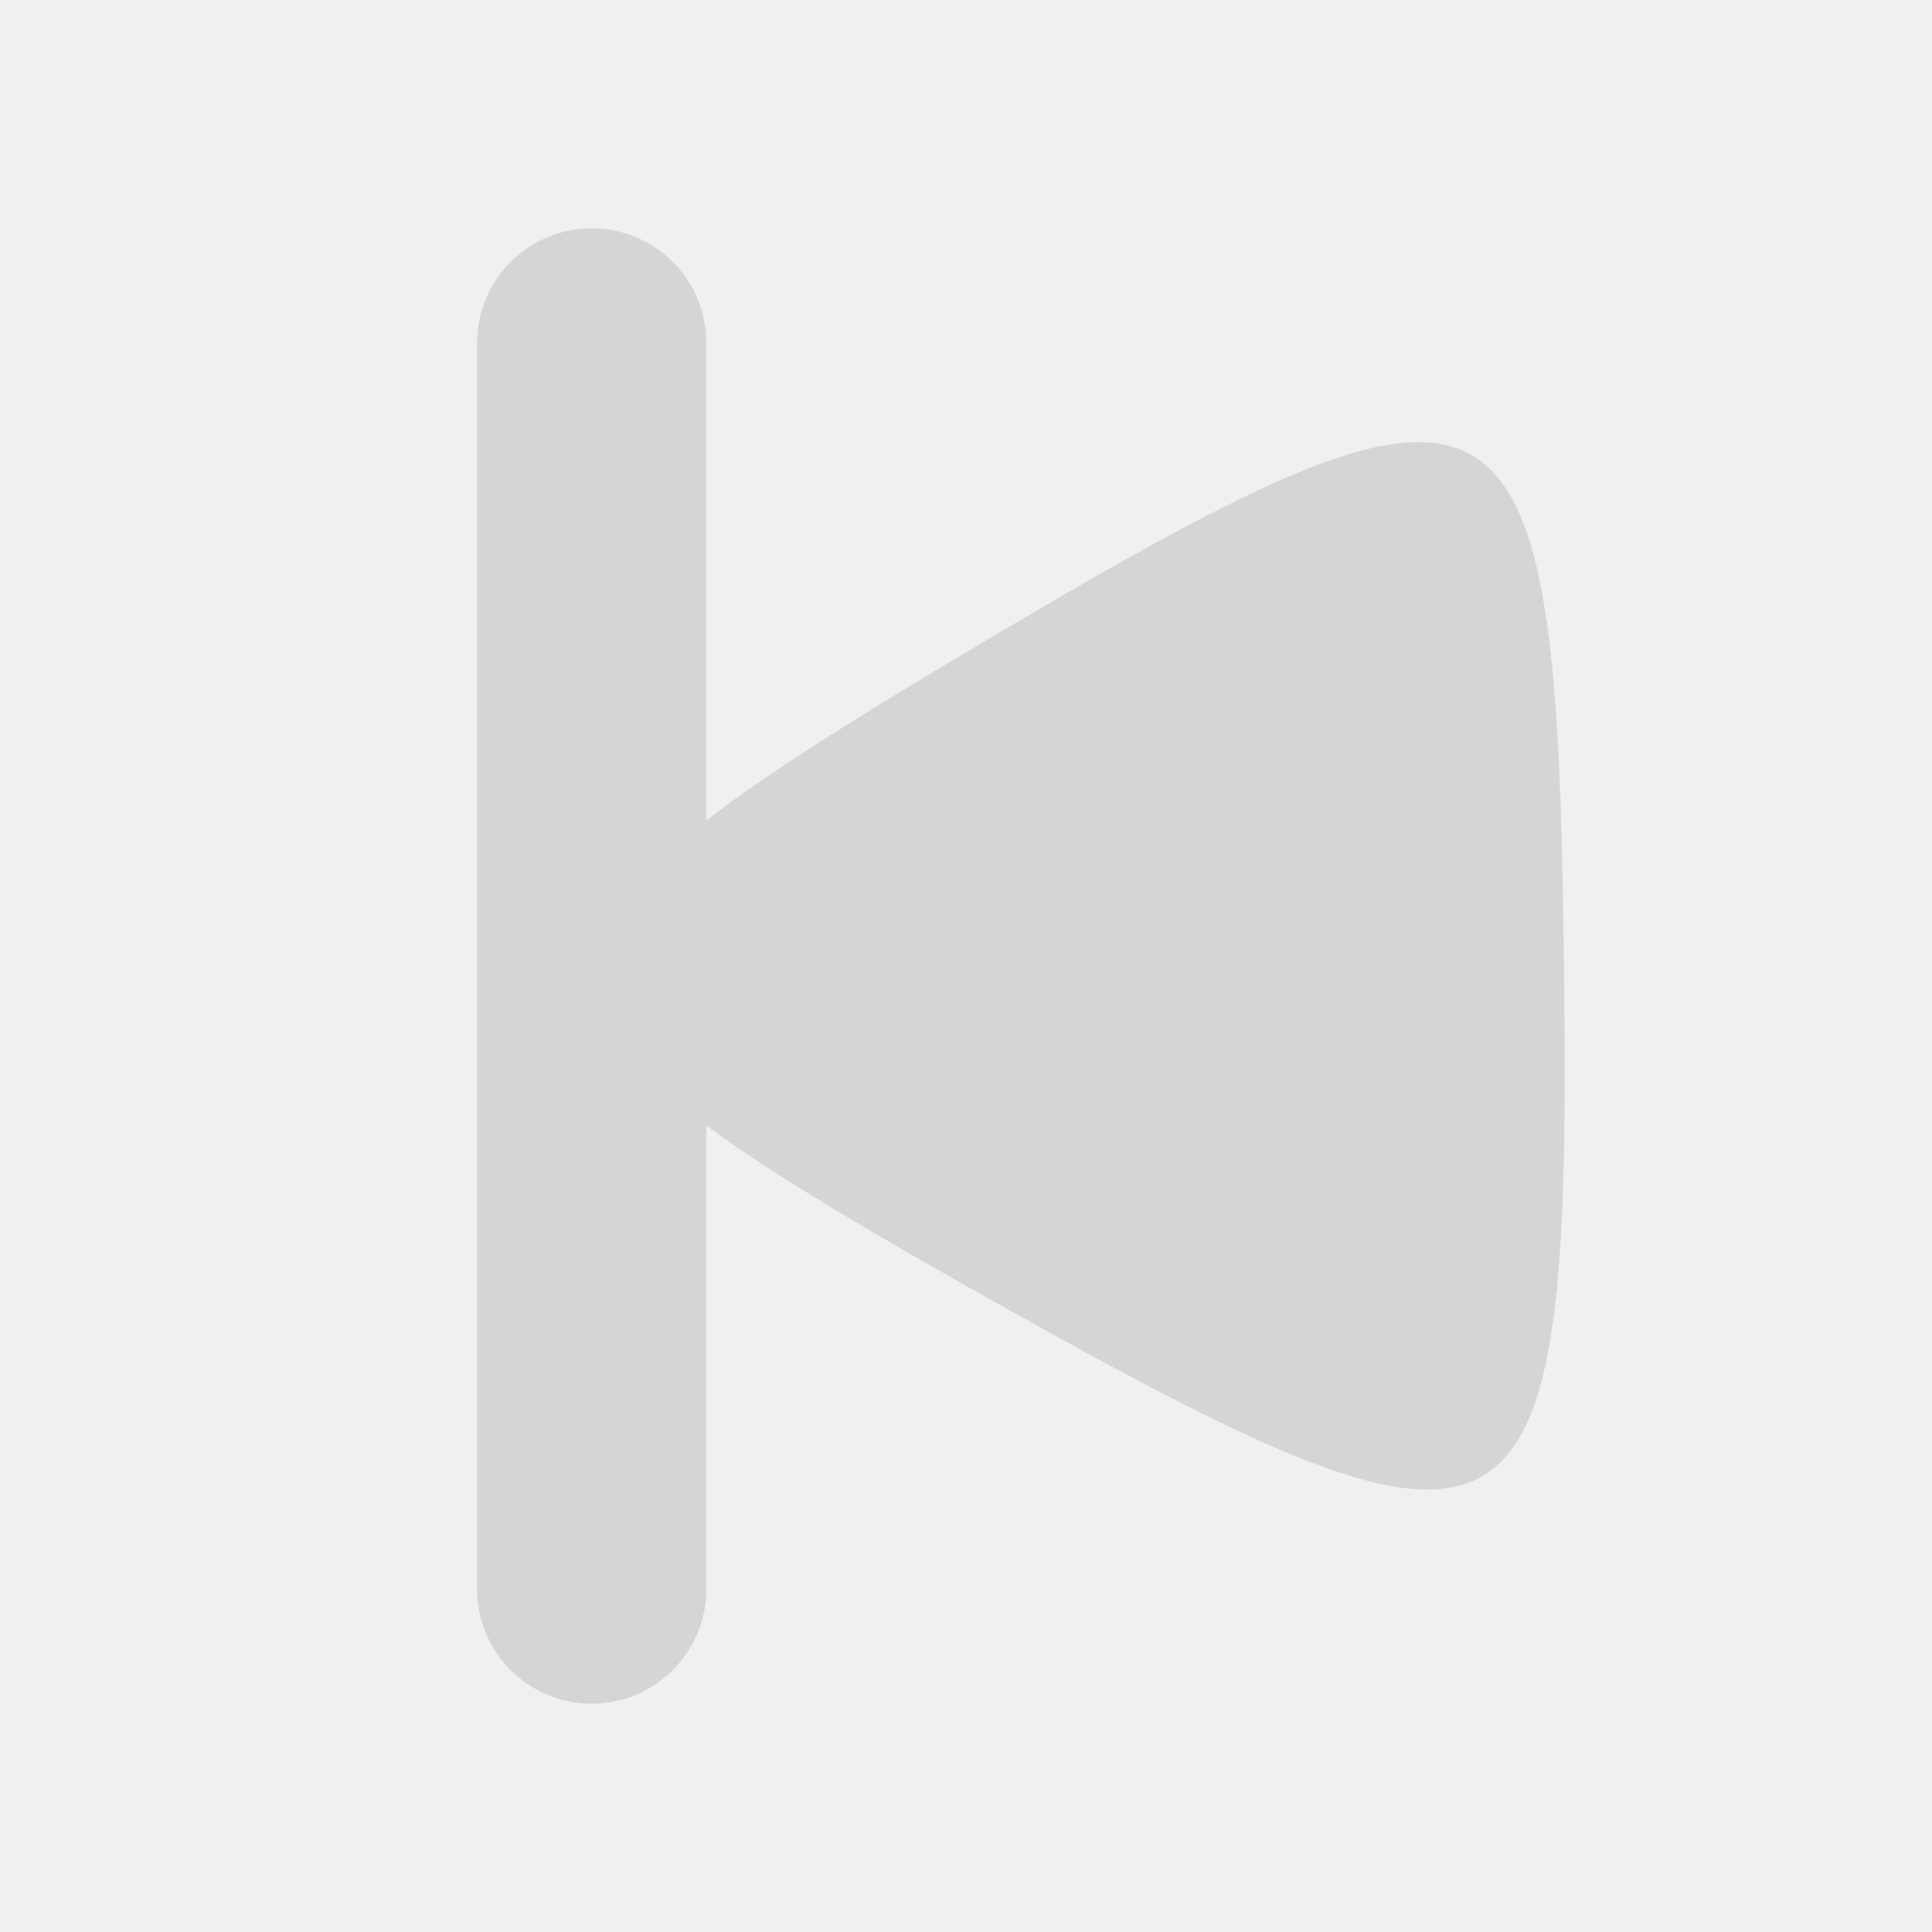
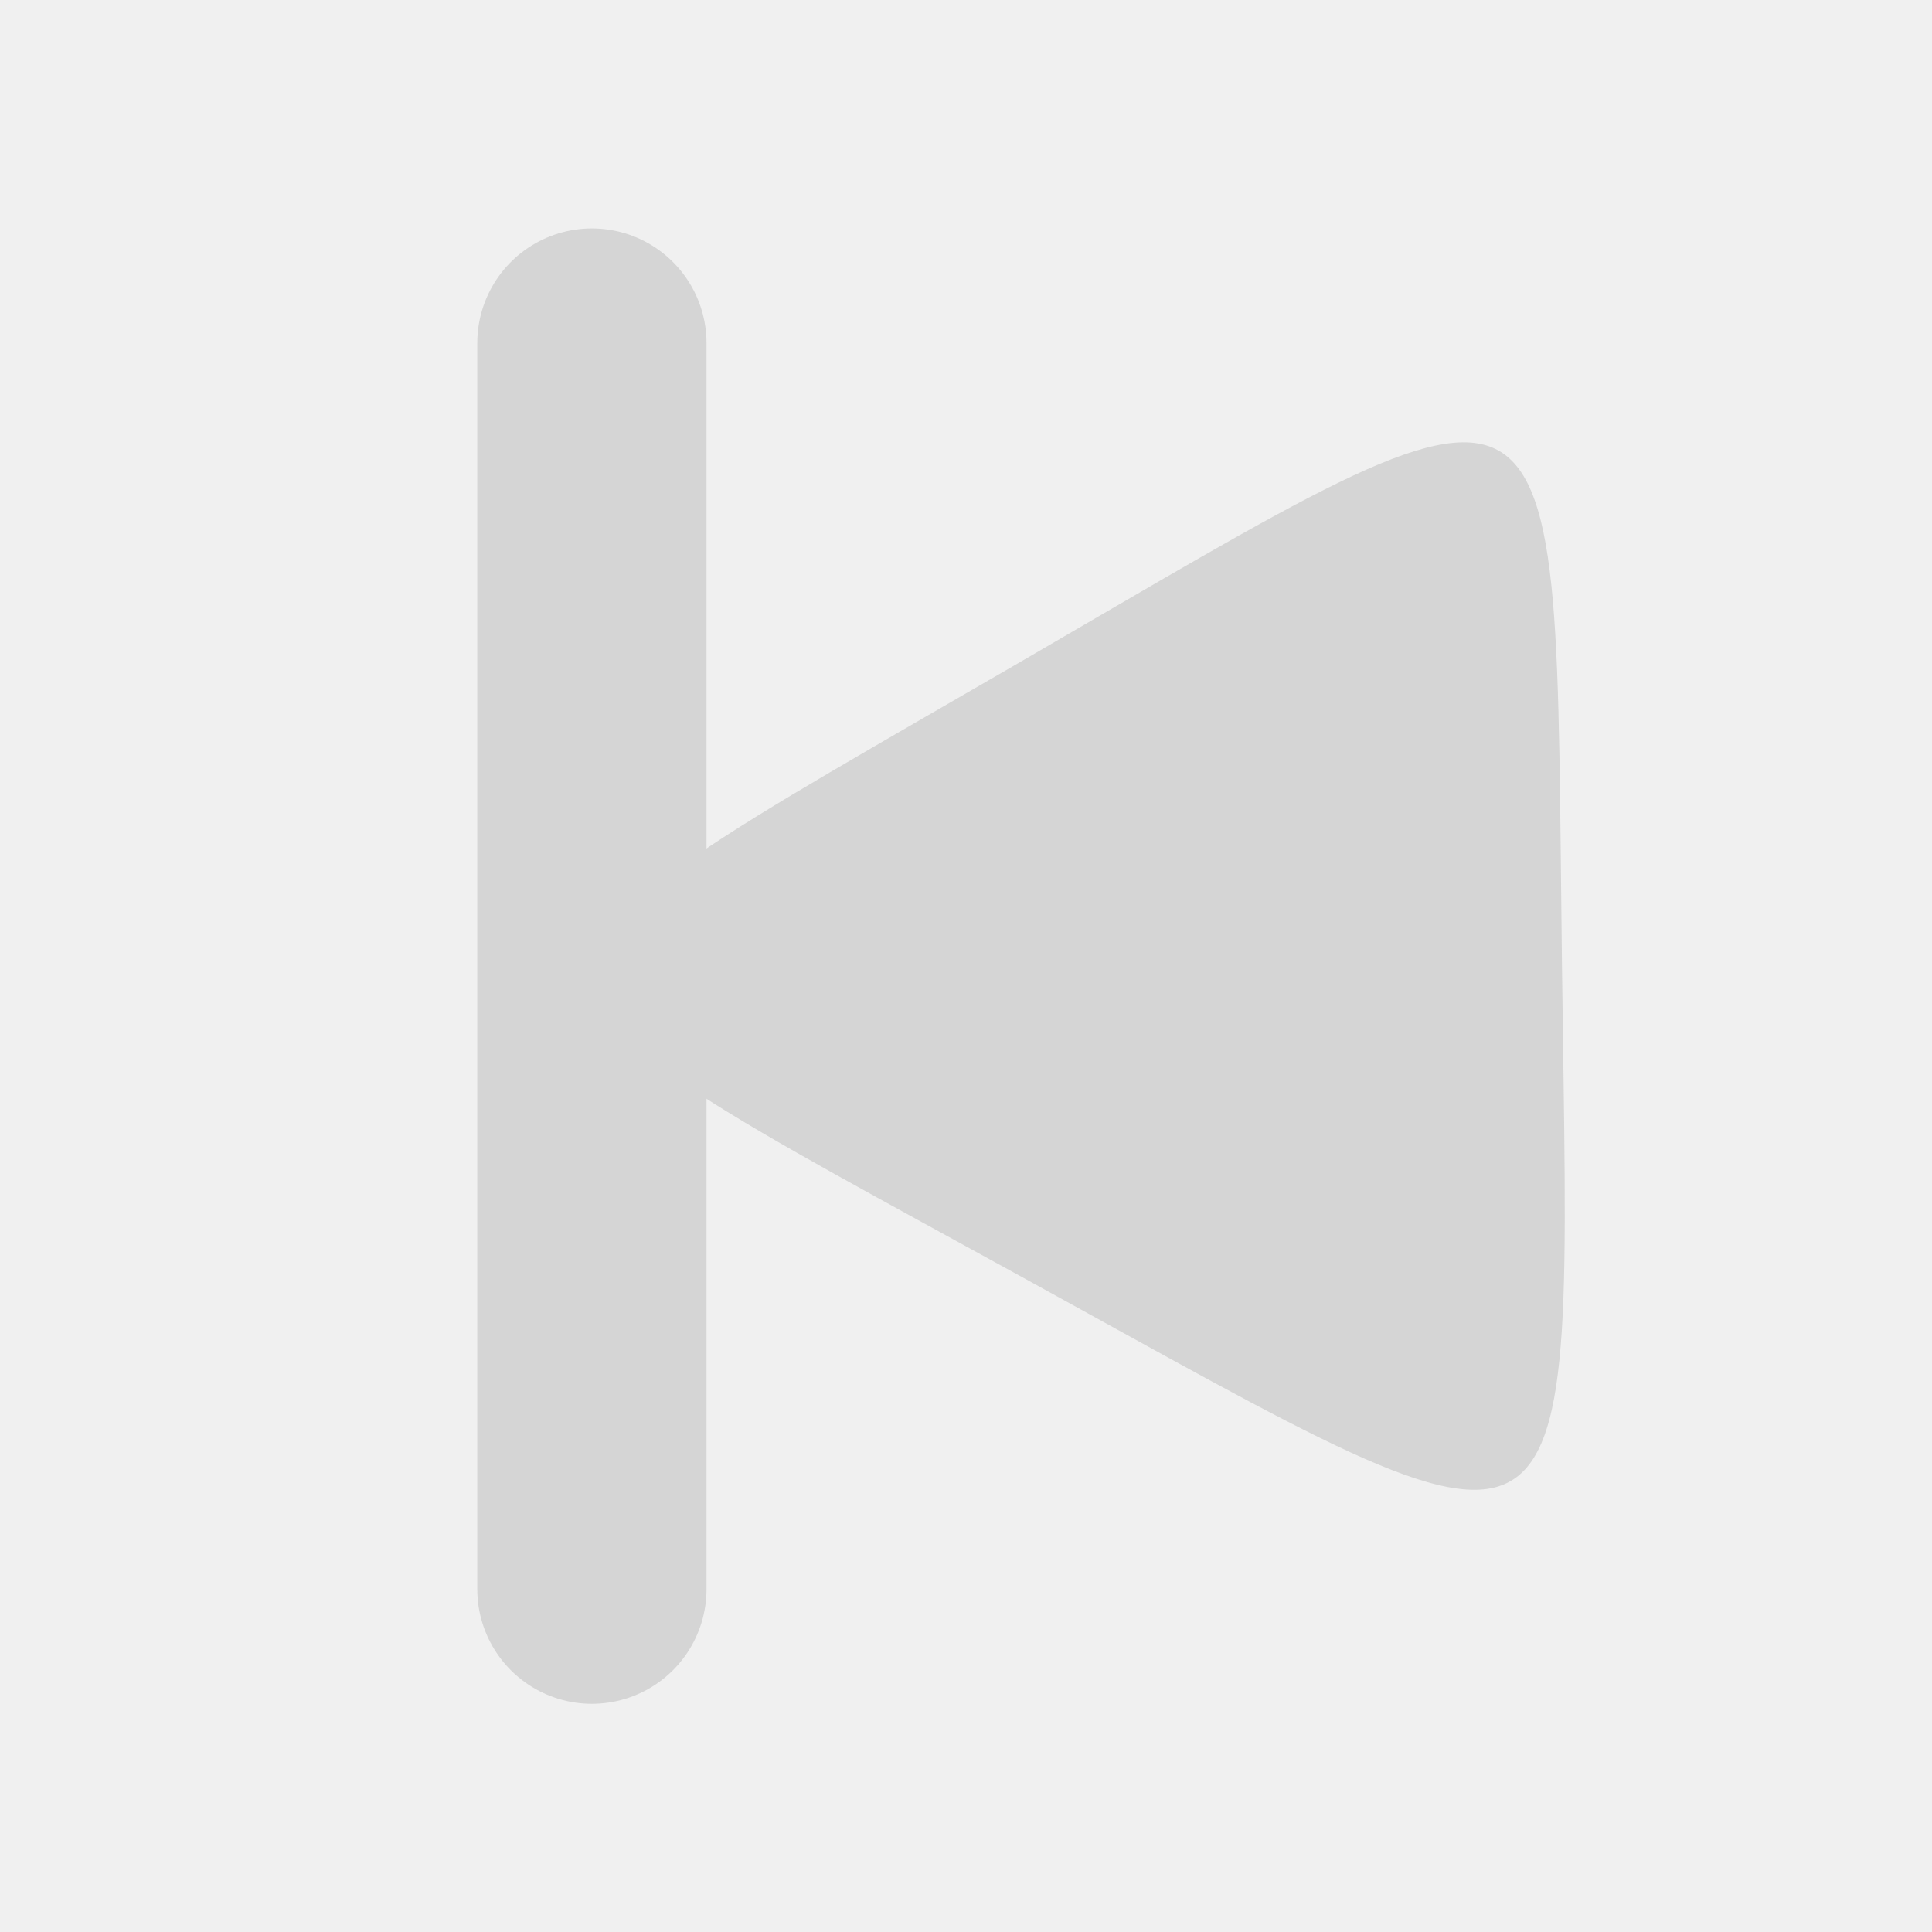
<svg xmlns="http://www.w3.org/2000/svg" xmlns:xlink="http://www.w3.org/1999/xlink" id="svg2" height="64" width="64" version="1.1" viewBox="0 0 64 64">
  <defs id="defs14">
    <linearGradient id="linearGradient3253">
      <stop id="stop3255" offset="0" style="stop-color:#89d5f8;stop-opacity:1;" />
      <stop id="stop3257" offset="1" style="stop-color:#00899e;stop-opacity:1;" />
    </linearGradient>
    <linearGradient id="linearGradient11979">
      <stop id="stop11981" offset="0" style="stop-color:#ffffff;stop-opacity:1;" />
      <stop id="stop11983" offset="1" style="stop-color:#729fcf;stop-opacity:1" />
    </linearGradient>
    <linearGradient id="linearGradient2846">
      <stop style="stop-color:#8a8a8a;stop-opacity:1;" offset="0" id="stop2848" />
      <stop style="stop-color:#484848;stop-opacity:1;" offset="1" id="stop2850" />
    </linearGradient>
    <linearGradient id="linearGradient2366">
      <stop style="stop-color:#ffffff;stop-opacity:1;" offset="0" id="stop2368" />
      <stop id="stop2374" offset="0.5" style="stop-color:#ffffff;stop-opacity:0.219;" />
      <stop style="stop-color:#ffffff;stop-opacity:1;" offset="1" id="stop2370" />
    </linearGradient>
    <linearGradient id="linearGradient4467">
      <stop id="stop4469" offset="0" style="stop-color:#ffffff;stop-opacity:1;" />
      <stop id="stop4471" offset="1" style="stop-color:#ffffff;stop-opacity:0.248;" />
    </linearGradient>
    <linearGradient id="linearGradient4454">
      <stop id="stop4456" offset="0" style="stop-color:#729fcf;stop-opacity:0.208;" />
      <stop id="stop4458" offset="1" style="stop-color:#729fcf;stop-opacity:0.676;" />
    </linearGradient>
    <linearGradient id="linearGradient4440">
      <stop id="stop4442" offset="0" style="stop-color:#7d7d7d;stop-opacity:1;" />
      <stop style="stop-color:#b1b1b1;stop-opacity:1;" offset="0.5" id="stop4448" />
      <stop id="stop4444" offset="1" style="stop-color:#686868;stop-opacity:1;" />
    </linearGradient>
    <radialGradient xlink:href="#linearGradient4467" id="radialGradient2097" cx="23.071" cy="35.127" fx="23.071" fy="35.127" r="10.319" gradientTransform="matrix(0.914812,0.01265023,-0.00821502,0.213562,2.253914,27.18889)" gradientUnits="userSpaceOnUse" />
    <linearGradient xlink:href="#linearGradient4467" id="linearGradient7922" x1="16.875" y1="22.852" x2="27.901" y2="34.977" gradientUnits="userSpaceOnUse" />
    <linearGradient xlink:href="#linearGradient2871" id="linearGradient7186" gradientUnits="userSpaceOnUse" x1="46.835" y1="45.264" x2="45.38" y2="50.94" />
    <linearGradient xlink:href="#linearGradient2402" id="linearGradient7184" gradientUnits="userSpaceOnUse" x1="18.936" y1="23.668" x2="53.589" y2="26.649" />
    <linearGradient xlink:href="#linearGradient2380" id="linearGradient7180" gradientUnits="userSpaceOnUse" x1="62.514" y1="36.061" x2="15.985" y2="20.609" />
    <linearGradient xlink:href="#linearGradient4467" id="linearGradient7189" gradientUnits="userSpaceOnUse" x1="13.435" y1="13.604" x2="22.375" y2="23.554" gradientTransform="rotate(180,23.96967,25.01237)" />
    <linearGradient xlink:href="#linearGradient4467" id="linearGradient7185" x1="13.435" y1="13.604" x2="22.375" y2="23.554" gradientUnits="userSpaceOnUse" />
    <linearGradient xlink:href="#linearGradient1322" id="linearGradient4975" x1="34.893" y1="36.423" x2="45.919" y2="48.548" gradientUnits="userSpaceOnUse" gradientTransform="translate(-18.01785,-13.57119)" />
    <linearGradient id="linearGradient1322">
      <stop id="stop1324" offset="0" style="stop-color:#729fcf" />
      <stop id="stop1326" offset="1" style="stop-color:#5187d6;stop-opacity:1;" />
    </linearGradient>
    <linearGradient xlink:href="#linearGradient4467" id="linearGradient1491" gradientUnits="userSpaceOnUse" x1="5.965" y1="26.048" x2="52.854" y2="26.048" />
    <linearGradient id="linearGradient2402">
      <stop style="stop-color:#729fcf;stop-opacity:1;" offset="0" id="stop2404" />
      <stop style="stop-color:#528ac5;stop-opacity:1;" offset="1" id="stop2406" />
    </linearGradient>
    <linearGradient id="linearGradient2871">
      <stop style="stop-color:#3465a4;stop-opacity:1;" offset="0" id="stop2873" />
      <stop style="stop-color:#3465a4;stop-opacity:1" offset="1" id="stop2875" />
    </linearGradient>
    <linearGradient xlink:href="#linearGradient2690" id="linearGradient2696" x1="32.648" y1="30.749" x2="37.124" y2="24.842" gradientUnits="userSpaceOnUse" gradientTransform="translate(-48.77039,-5.765705)" />
    <linearGradient id="linearGradient2690">
      <stop style="stop-color:#c4d7eb;stop-opacity:1;" offset="0" id="stop2692" />
      <stop style="stop-color:#c4d7eb;stop-opacity:0;" offset="1" id="stop2694" />
    </linearGradient>
    <linearGradient xlink:href="#linearGradient2682" id="linearGradient2688" x1="36.714" y1="31.456" x2="37.124" y2="24.842" gradientUnits="userSpaceOnUse" gradientTransform="translate(-48.77039,-5.765705)" />
    <linearGradient id="linearGradient2682">
      <stop style="stop-color:#3977c3;stop-opacity:1;" offset="0" id="stop2684" />
      <stop style="stop-color:#89aedc;stop-opacity:0;" offset="1" id="stop2686" />
    </linearGradient>
    <linearGradient id="linearGradient2380">
      <stop style="stop-color:#b9cfe7;stop-opacity:1" offset="0" id="stop2382" />
      <stop style="stop-color:#729fcf;stop-opacity:1" offset="1" id="stop2384" />
    </linearGradient>
    <linearGradient xlink:href="#linearGradient2831" id="linearGradient1486" gradientUnits="userSpaceOnUse" gradientTransform="translate(-48.30498,-6.043298)" x1="13.479" y1="10.612" x2="15.419" y2="19.115" />
    <linearGradient id="linearGradient2831">
      <stop style="stop-color:#3465a4;stop-opacity:1;" offset="0" id="stop2833" />
      <stop id="stop2855" offset="0.333" style="stop-color:#5b86be;stop-opacity:1;" />
      <stop style="stop-color:#83a8d8;stop-opacity:0;" offset="1" id="stop2835" />
    </linearGradient>
    <linearGradient xlink:href="#linearGradient2871" id="linearGradient1488" gradientUnits="userSpaceOnUse" gradientTransform="rotate(180,-0.62124,20.04085)" x1="37.128" y1="29.73" x2="37.065" y2="26.194" />
    <radialGradient xlink:href="#linearGradient4467" id="radialGradient1503" gradientUnits="userSpaceOnUse" gradientTransform="matrix(1,0,0,0.536723,0,16.87306)" cx="24.837" cy="36.421" fx="24.837" fy="36.421" r="15.645" />
    <linearGradient id="linearGradient3864">
      <stop id="stop3866" offset="0" style="stop-color:#71b2f8;stop-opacity:1;" />
      <stop id="stop3868" offset="1" style="stop-color:#002795;stop-opacity:1;" />
    </linearGradient>
    <radialGradient xlink:href="#linearGradient3864" id="radialGradient2571" gradientUnits="userSpaceOnUse" cx="342.583" cy="27.257" fx="342.583" fy="27.257" r="19.571" gradientTransform="matrix(1.625841,0.5434973,-8.8819886e-2,0.2656996,-215.0241,-170.9019)" />
    <radialGradient xlink:href="#linearGradient3593" id="radialGradient3352" gradientUnits="userSpaceOnUse" cx="345.284" cy="15.561" fx="345.284" fy="15.561" r="19.571" gradientTransform="translate(-0.1767767,-2.65165)" />
    <linearGradient id="linearGradient3593">
      <stop style="stop-color:#c8e0f9;stop-opacity:1;" offset="0" id="stop3595" />
      <stop style="stop-color:#637dca;stop-opacity:1;" offset="1" id="stop3597" />
    </linearGradient>
    <radialGradient xlink:href="#linearGradient3593" id="radialGradient3354" gradientUnits="userSpaceOnUse" cx="330.638" cy="39.963" fx="330.638" fy="39.963" r="19.571" gradientTransform="translate(-0.1767767,-2.65165)" />
    <radialGradient xlink:href="#linearGradient3864" id="radialGradient3369" gradientUnits="userSpaceOnUse" gradientTransform="matrix(1.625841,0.5434973,-8.8819886e-2,0.2656996,-461.8107,-173.0627)" cx="342.583" cy="27.257" fx="342.583" fy="27.257" r="19.571" />
    <radialGradient xlink:href="#linearGradient3593" id="radialGradient3372" gradientUnits="userSpaceOnUse" gradientTransform="matrix(1.001232,0,0,0.9421773,-327.5031,-4.331665)" cx="345.284" cy="15.561" fx="345.284" fy="15.561" r="19.571" />
    <radialGradient xlink:href="#linearGradient3593" id="radialGradient3375" gradientUnits="userSpaceOnUse" gradientTransform="matrix(1.001232,0,0,0.9421773,-287.8179,-28.14305)" cx="330.638" cy="39.963" fx="330.638" fy="39.963" r="19.571" />
    <radialGradient xlink:href="#linearGradient3864" id="radialGradient3380" gradientUnits="userSpaceOnUse" gradientTransform="matrix(0.9829174,1.324085,-1.233005,0.8105158,-131.0413,-483.7456)" cx="320.44" cy="113.234" fx="320.44" fy="113.234" r="19.571" />
    <linearGradient xlink:href="#linearGradient3864" id="linearGradient3914" x1="6.945" y1="36.839" x2="48.691" y2="36.839" gradientUnits="userSpaceOnUse" gradientTransform="matrix(1.001232,0,0,0.9421773,-4.869961,-2.386316)" />
    <linearGradient xlink:href="#linearGradient3864" id="linearGradient3792" gradientUnits="userSpaceOnUse" gradientTransform="matrix(1.001232,0,0,0.9421773,-4.869961,-2.386316)" x1="6.83" y1="34.146" x2="48.691" y2="36.839" />
    <radialGradient xlink:href="#linearGradient3864" id="radialGradient3812" gradientUnits="userSpaceOnUse" gradientTransform="matrix(1.001232,0,0,0.9421773,-287.8179,-28.14305)" cx="330.638" cy="39.963" fx="330.638" fy="39.963" r="19.571" />
    <radialGradient xlink:href="#linearGradient3593" id="radialGradient3814" gradientUnits="userSpaceOnUse" gradientTransform="matrix(1.001232,0,0,0.9421773,-327.5031,-4.331665)" cx="345.284" cy="15.561" fx="345.284" fy="15.561" r="19.571" />
    <radialGradient xlink:href="#linearGradient3864" id="radialGradient3816" gradientUnits="userSpaceOnUse" gradientTransform="matrix(0.9829174,1.324085,-1.233005,0.8105158,-131.0413,-483.7456)" cx="320.44" cy="113.234" fx="320.44" fy="113.234" r="19.571" />
    <radialGradient xlink:href="#linearGradient4467" id="radialGradient3850" gradientUnits="userSpaceOnUse" gradientTransform="matrix(1,0,0,0.6985294,0,202.8286)" cx="225.264" cy="672.797" fx="225.264" fy="672.797" r="34.345" />
    <radialGradient xlink:href="#linearGradient4467" id="radialGradient3850-4" gradientUnits="userSpaceOnUse" gradientTransform="matrix(1,0,0,0.6985294,0,202.8286)" cx="225.264" cy="672.797" fx="225.264" fy="672.797" r="34.345" />
    <radialGradient gradientUnits="userSpaceOnUse" gradientTransform="matrix(0.914812,0.01265023,-0.00821502,0.213562,2.253914,27.18889)" r="10.319" fy="35.127" fx="23.071" cy="35.127" cx="23.071" id="radialGradient2097-2" xlink:href="#linearGradient4467" />
    <radialGradient r="15.645" fy="36.421" fx="24.837" cy="36.421" cx="24.837" gradientTransform="matrix(1,0,0,0.536723,0,16.87306)" gradientUnits="userSpaceOnUse" id="radialGradient1503-3" xlink:href="#linearGradient4467" />
    <radialGradient gradientTransform="matrix(1.625841,0.5434973,-8.8819886e-2,0.2656996,-215.0241,-170.9019)" r="19.571" fy="27.257" fx="342.583" cy="27.257" cx="342.583" gradientUnits="userSpaceOnUse" id="radialGradient2571-4" xlink:href="#linearGradient3864" />
    <radialGradient gradientTransform="translate(-0.1767767,-2.65165)" r="19.571" fy="15.561" fx="345.284" cy="15.561" cx="345.284" gradientUnits="userSpaceOnUse" id="radialGradient3352-1" xlink:href="#linearGradient3593" />
    <radialGradient gradientTransform="translate(-0.1767767,-2.65165)" r="19.571" fy="39.963" fx="330.638" cy="39.963" cx="330.638" gradientUnits="userSpaceOnUse" id="radialGradient3354-1" xlink:href="#linearGradient3593" />
    <radialGradient r="19.571" fy="27.257" fx="342.583" cy="27.257" cx="342.583" gradientTransform="matrix(1.625841,0.5434973,-8.8819886e-2,0.2656996,-461.8107,-173.0627)" gradientUnits="userSpaceOnUse" id="radialGradient3369-3" xlink:href="#linearGradient3864" />
    <radialGradient r="19.571" fy="15.561" fx="345.284" cy="15.561" cx="345.284" gradientTransform="matrix(1.001232,0,0,0.9421773,-327.5031,-4.331665)" gradientUnits="userSpaceOnUse" id="radialGradient3372-9" xlink:href="#linearGradient3593" />
    <radialGradient r="19.571" fy="39.963" fx="330.638" cy="39.963" cx="330.638" gradientTransform="matrix(1.001232,0,0,0.9421773,-287.8179,-28.14305)" gradientUnits="userSpaceOnUse" id="radialGradient3375-2" xlink:href="#linearGradient3593" />
    <radialGradient r="19.571" fy="113.234" fx="320.44" cy="113.234" cx="320.44" gradientTransform="matrix(0.9829174,1.324085,-1.233005,0.8105158,-131.0413,-483.7456)" gradientUnits="userSpaceOnUse" id="radialGradient3380-0" xlink:href="#linearGradient3864" />
    <radialGradient r="19.571" fy="39.963" fx="330.638" cy="39.963" cx="330.638" gradientTransform="matrix(1.001232,0,0,0.9421773,-287.8179,-28.14305)" gradientUnits="userSpaceOnUse" id="radialGradient3812-9" xlink:href="#linearGradient3864" />
    <radialGradient r="19.571" fy="15.561" fx="345.284" cy="15.561" cx="345.284" gradientTransform="matrix(1.001232,0,0,0.9421773,-327.5031,-4.331665)" gradientUnits="userSpaceOnUse" id="radialGradient3814-9" xlink:href="#linearGradient3593" />
    <radialGradient r="19.571" fy="113.234" fx="320.44" cy="113.234" cx="320.44" gradientTransform="matrix(0.9829174,1.324085,-1.233005,0.8105158,-131.0413,-483.7456)" gradientUnits="userSpaceOnUse" id="radialGradient3816-2" xlink:href="#linearGradient3864" />
    <radialGradient r="34.345" fy="672.797" fx="225.264" cy="672.797" cx="225.264" gradientTransform="matrix(1,0,0,0.6985294,0,202.8286)" gradientUnits="userSpaceOnUse" id="radialGradient3850-8" xlink:href="#linearGradient4467" />
    <radialGradient r="34.345" fy="672.797" fx="225.264" cy="672.797" cx="225.264" gradientTransform="matrix(1,0,0,0.6985294,0,202.8286)" gradientUnits="userSpaceOnUse" id="radialGradient3850-4-2" xlink:href="#linearGradient4467" />
  </defs>
  <g id="layer1" transform="translate(0,16)" style="display:none">
    <path style="color:#000000;font-style:normal;font-variant:normal;font-weight:normal;font-stretch:normal;font-size:medium;line-height:normal;font-family:sans-serif;font-variant-ligatures:none;font-variant-position:normal;font-variant-caps:normal;font-variant-numeric:normal;font-variant-alternates:normal;font-feature-settings:normal;text-indent:0;text-align:start;text-decoration:none;text-decoration-line:none;text-decoration-style:solid;text-decoration-color:#000000;letter-spacing:normal;word-spacing:normal;text-transform:none;writing-mode:lr-tb;direction:ltr;baseline-shift:baseline;text-anchor:start;white-space:normal;shape-padding:0;clip-rule:nonzero;display:inline;overflow:visible;visibility:visible;opacity:1;isolation:auto;mix-blend-mode:normal;color-interpolation:sRGB;color-interpolation-filters:linearRGB;solid-color:#000000;solid-opacity:1;fill:#ffffff;fill-opacity:0.863;fill-rule:nonzero;stroke:none;stroke-width:10;stroke-linecap:round;stroke-linejoin:round;stroke-miterlimit:4;stroke-dasharray:none;stroke-dashoffset:0;stroke-opacity:1;color-rendering:auto;image-rendering:auto;shape-rendering:auto;text-rendering:auto;enable-background:accumulate" d="M 46.857,-4.998 C 49.673,-5.078 52,-2.817 52,0 v 32 c -0.001,4.086 -4.637,6.446 -7.941,4.043 l -22,-16 c -2.744,-1.997 -2.744,-6.089 0,-8.086 l 22,-16 c 0.815,-0.593 1.791,-0.926 2.799,-0.955 z" id="path8263" />
    <path style="opacity:1;fill:none;fill-opacity:0.863;fill-rule:nonzero;stroke:#ffffff;stroke-width:8;stroke-linecap:round;stroke-linejoin:round;stroke-miterlimit:4;stroke-dasharray:none;stroke-dashoffset:0;stroke-opacity:0.863" d="M 16,-1 V 33" id="path8343" />
    <g transform="matrix(-3.779528,0,0,3.779528,7081.857,-4497.18)" id="g1054">
      <path transform="matrix(0,7.177384,-7.177384,0,3958.452,-763.4094)" d="m 324.9,216.578 c -0.797,-0.009 -0.827,-0.064 -0.421,-0.749 0.406,-0.685 0.469,-0.684 0.859,0.01 0.39,0.695 0.358,0.749 -0.438,0.739 z" id="use1050" style="opacity:1;fill:#d5d5d5;fill-opacity:1;stroke:none;stroke-width:0.565;stroke-linecap:round;stroke-miterlimit:4;stroke-dasharray:none;stroke-dashoffset:0;stroke-opacity:1" />
      <path id="use1052" d="m 1289.694,809.935 v 11.607" style="fill:#d5d5d5;fill-opacity:1;stroke:#d5d5d5;stroke-width:2.135;stroke-linecap:round;stroke-linejoin:miter;stroke-miterlimit:4;stroke-dasharray:none;stroke-opacity:1" />
    </g>
    <g transform="matrix(-3.779528,0,0,3.779528,6903.454,-4374.985)" id="g1054-7">
      <path transform="matrix(0,7.177384,-7.177384,0,3958.452,-763.4094)" d="m 324.9,216.578 c -0.797,-0.009 -0.827,-0.064 -0.421,-0.749 0.406,-0.685 0.469,-0.684 0.859,0.01 0.39,0.695 0.358,0.749 -0.438,0.739 z" id="use1050-4" style="opacity:1;fill:#d5d5d5;fill-opacity:1;stroke:none;stroke-width:0.565;stroke-linecap:round;stroke-miterlimit:4;stroke-dasharray:none;stroke-dashoffset:0;stroke-opacity:1" />
      <path id="use1052-1" d="m 1289.694,809.935 v 11.607" style="fill:#d5d5d5;fill-opacity:1;stroke:#d5d5d5;stroke-width:2.135;stroke-linecap:round;stroke-linejoin:miter;stroke-miterlimit:4;stroke-dasharray:none;stroke-opacity:1" />
    </g>
  </g>
  <g id="layer3" style="opacity:1">
-     <g transform="matrix(13.44152,0,0,13.44152,-5316.978,-2560.486)" id="g4631">
-       <path style="opacity:1;fill:#d5d5d5;fill-opacity:1;stroke:none;stroke-width:0.565;stroke-linecap:round;stroke-miterlimit:4;stroke-dasharray:none;stroke-dashoffset:0;stroke-opacity:1" id="use1050-4-1" d="m 324.9,216.578 c -0.797,-0.009 -0.827,-0.064 -0.421,-0.749 0.406,-0.685 0.469,-0.684 0.859,0.01 0.39,0.695 0.358,0.749 -0.438,0.739 z" transform="matrix(0,1.899016,1.899016,0,-11.86704,-424.1228)" />
-       <path style="fill:#d5d5d5;fill-opacity:1;stroke:#d5d5d5;stroke-width:0.565;stroke-linecap:round;stroke-linejoin:miter;stroke-miterlimit:4;stroke-dasharray:none;stroke-opacity:1" d="m 397.022,191.336 v 3.071" id="use1052-1-0" />
-     </g>
+     <path id="use1052-1-0" d="M 19.607,11.364 V 52.644" style="fill:#d5d5d5;fill-opacity:1;stroke:#d5d5d5;stroke-width:7.594;stroke-linecap:round;stroke-linejoin:miter;stroke-miterlimit:4;stroke-dasharray:none;stroke-opacity:1" />
+     <path transform="matrix(0,23.64041,24.15775,0,-5180.295,-7648.801)" d="m 324.9,216.578 c -0.902,-0.011 -0.881,0.027 -0.421,-0.749 0.46,-0.776 0.417,-0.776 0.859,0.01 0.442,0.787 0.464,0.75 -0.438,0.739 z" id="use936-1" style="opacity:1;fill:#d5d5d5;fill-opacity:1;stroke:none;stroke-width:0.565;stroke-linecap:round;stroke-miterlimit:4;stroke-dasharray:none;stroke-dashoffset:0;stroke-opacity:1" />
  </g>
  <g id="layer2" style="display:none;opacity:0.506">
    <path style="opacity:1;fill:#000000;fill-opacity:0.67;stroke:none;stroke-width:0.565;stroke-linecap:round;stroke-miterlimit:4;stroke-dasharray:none;stroke-dashoffset:0;stroke-opacity:1" id="use1090-5" d="m 324.9,216.578 c -0.797,-0.009 -0.827,-0.064 -0.421,-0.749 0.406,-0.685 0.469,-0.684 0.859,0.01 0.39,0.695 0.358,0.749 -0.438,0.739 z" transform="matrix(0,25.5485,25.5485,0,-5481.36,-8268.759)" />
  </g>
</svg>
